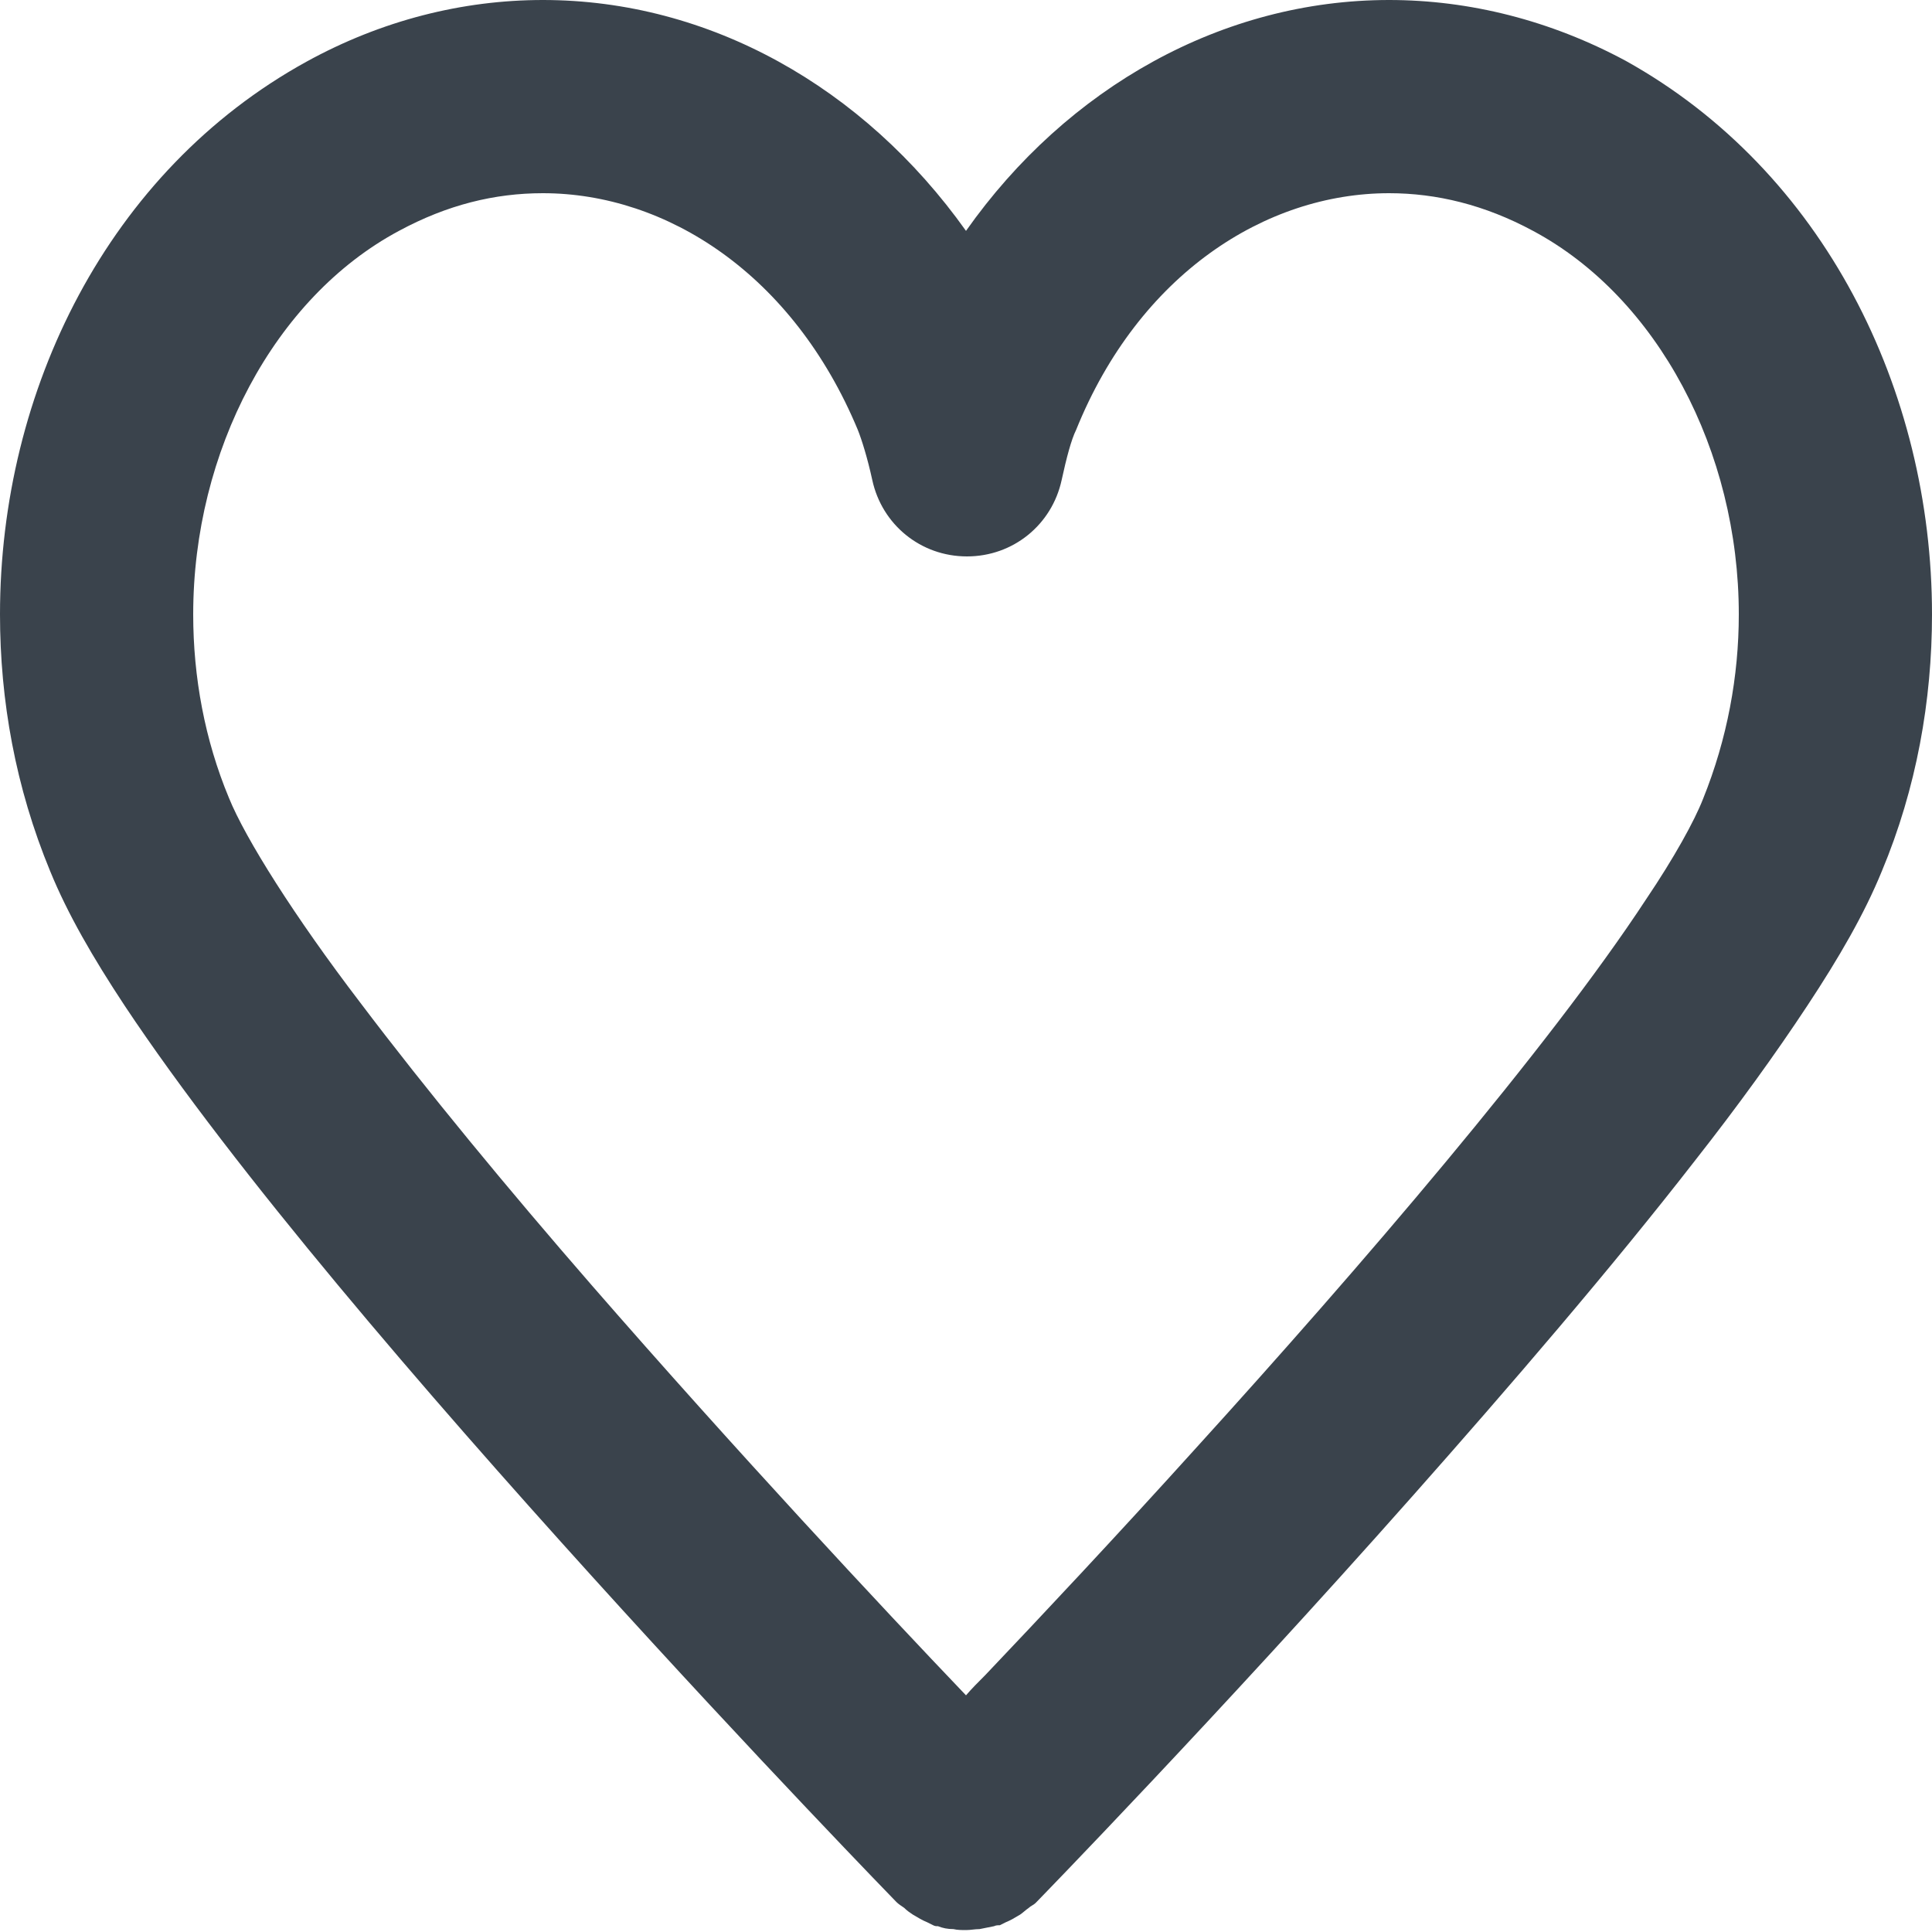
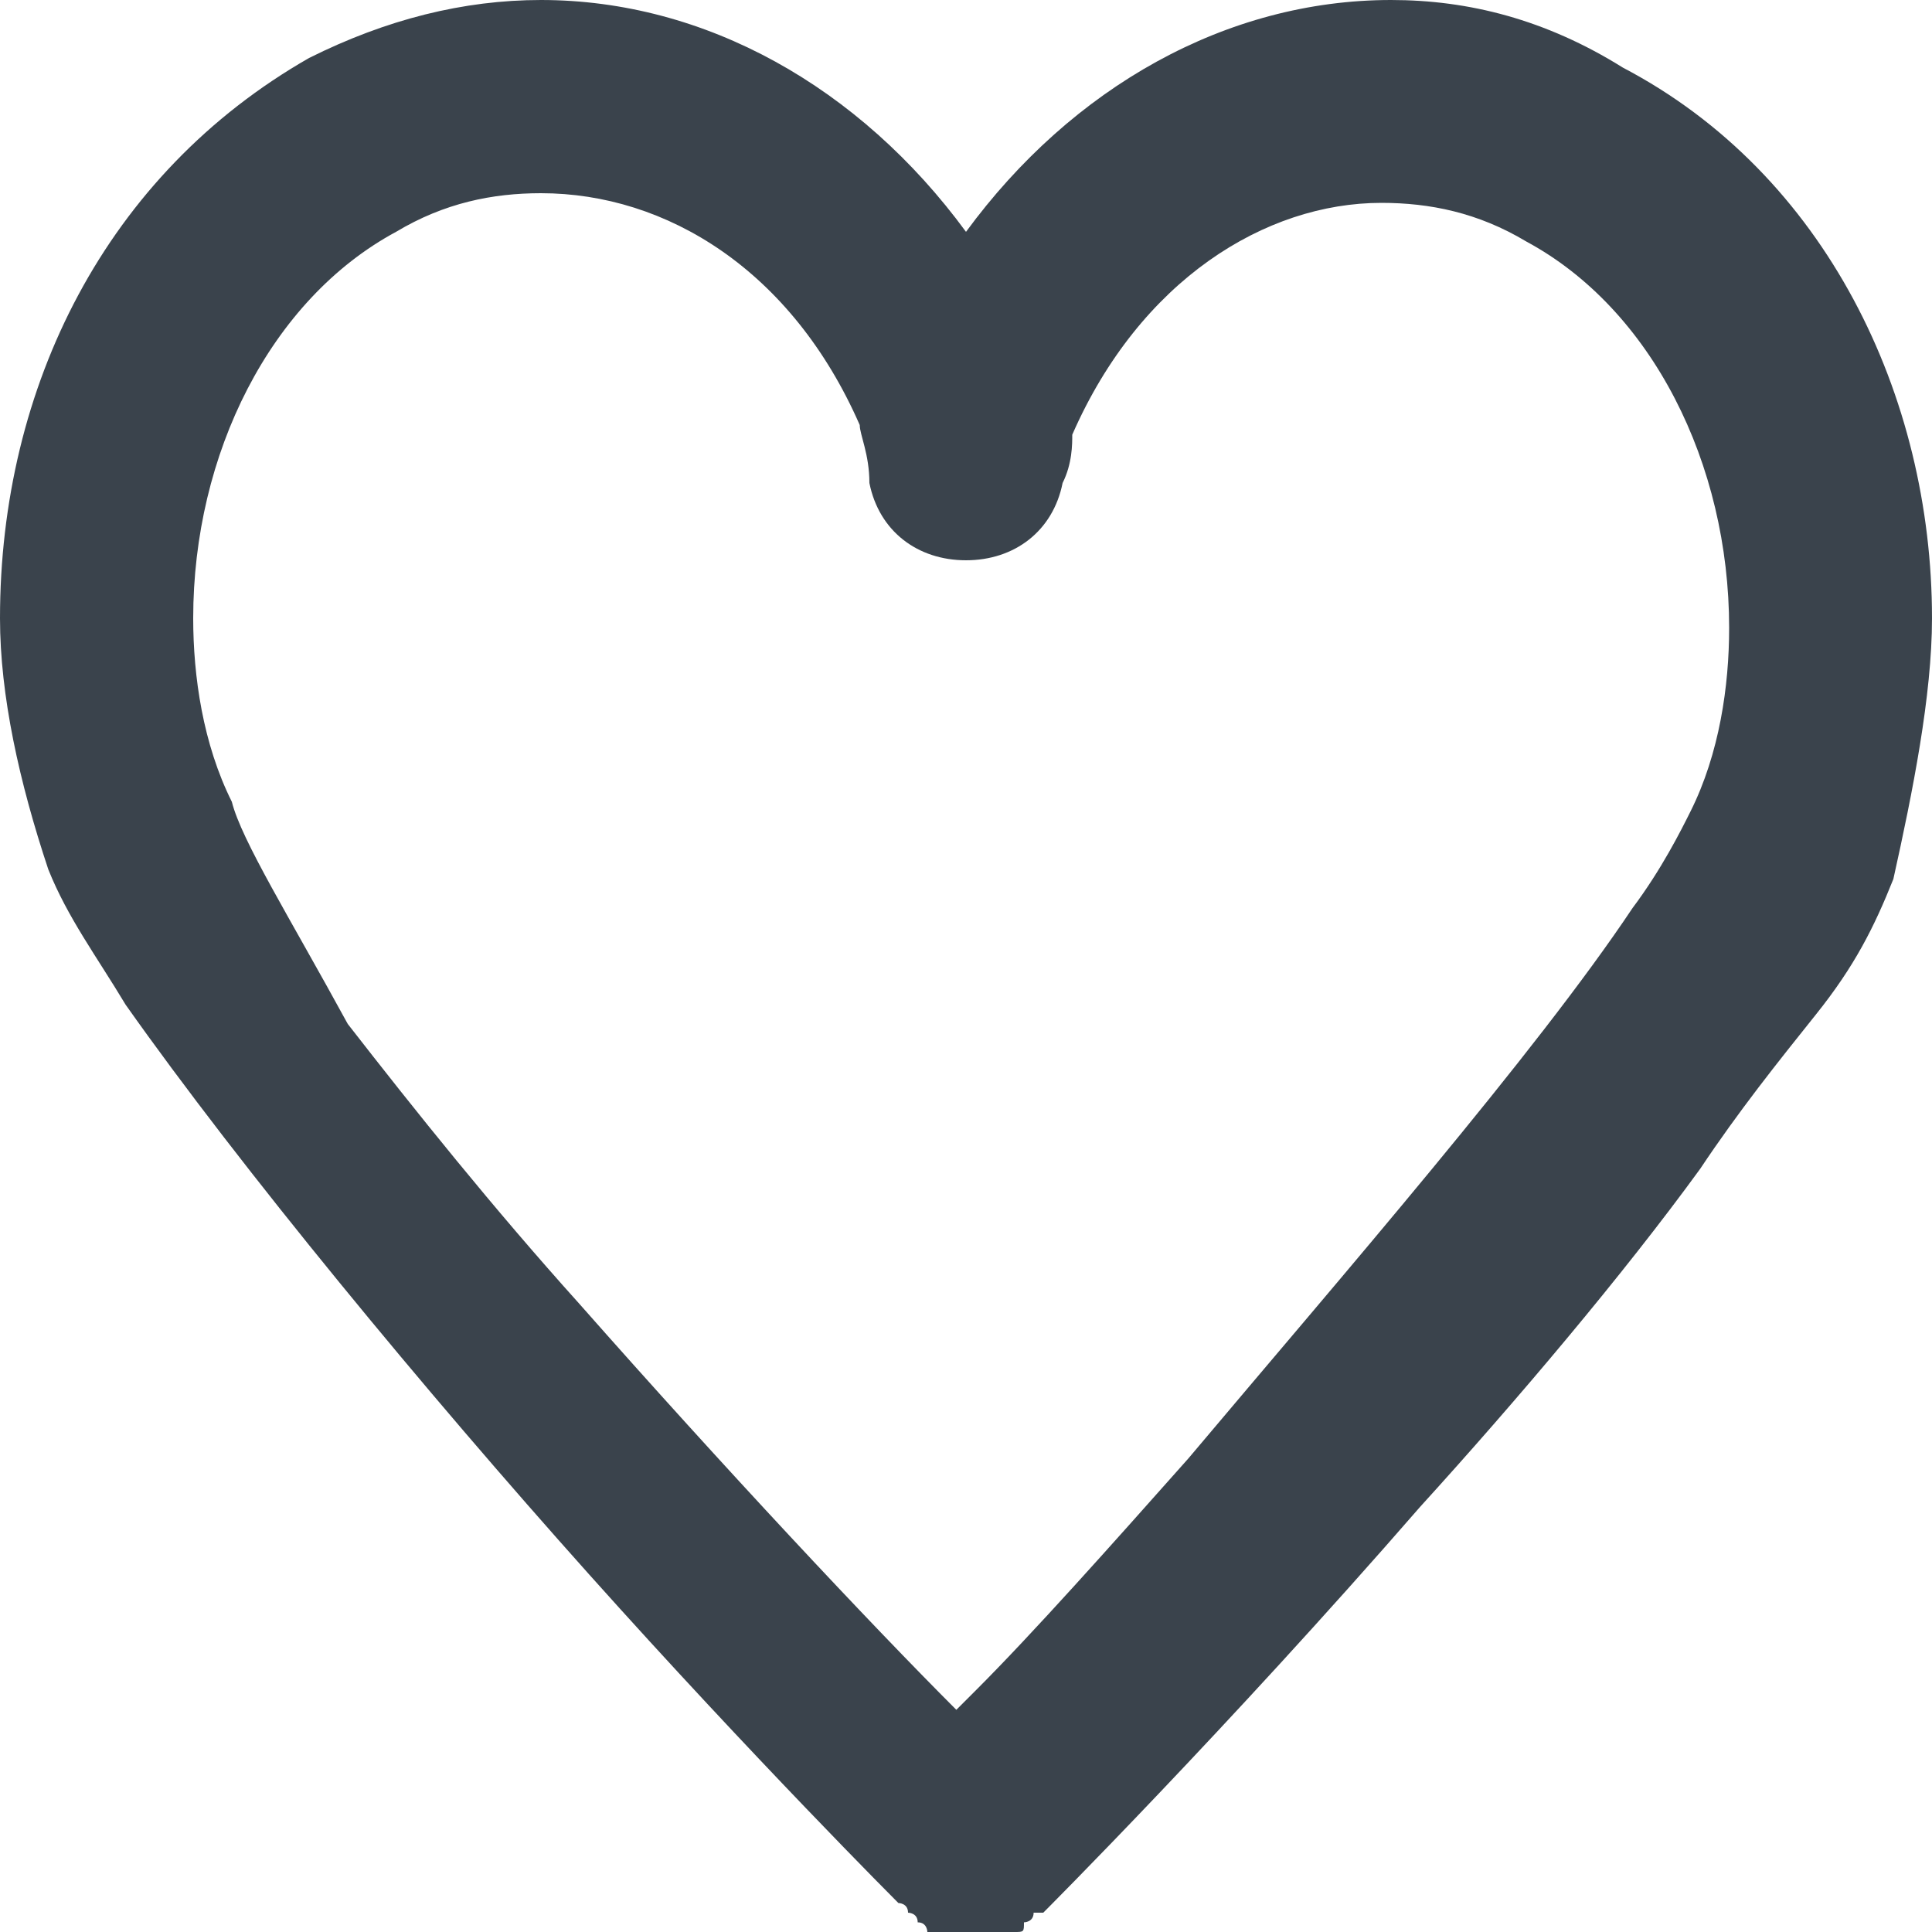
- <svg xmlns="http://www.w3.org/2000/svg" version="1.1" id="Calque_1" x="0px" y="0px" viewBox="0 0 20 20" enable-background="new 0 0 20 20" xml:space="preserve">
-   <path fill="none" d="M3.72,10.38c0.68,0.9,1.53,1.93,2.4,2.93c1.48,1.7,3.01,3.33,3.87,4.24c0.07-0.07,0.13-0.13,0.2-0.21  c0.57-0.6,1.34-1.43,2.19-2.36c1.68-1.86,3.64-4.14,4.65-5.67c0.29-0.43,0.5-0.81,0.59-1.04C17.88,7.66,18,7.01,18,6.36  c0-1.7-0.84-3.28-2.13-3.97l0.48-0.88l-0.48,0.88C15.37,2.12,14.88,2,14.38,2c-1.29,0-2.6,0.84-3.26,2.45  c-0.04,0.1-0.1,0.29-0.15,0.52c-0.1,0.46-0.51,0.79-0.98,0.79S9.12,5.44,9.02,4.97c-0.05-0.23-0.1-0.42-0.15-0.52  C8.21,2.84,6.9,2,5.62,2C5.12,2,4.63,2.12,4.13,2.39C2.84,3.08,2,4.67,2,6.36c0,0.64,0.12,1.29,0.37,1.9  C2.53,8.68,3.04,9.49,3.72,10.38z" />
-   <path fill="#3A434C" d="M1.29,10.41c1.15,1.73,3.13,4.02,4.84,5.91c1.71,1.89,3.15,3.37,3.15,3.37c0.02,0.02,0.05,0.04,0.08,0.06  c0.03,0.03,0.06,0.05,0.09,0.07c0.05,0.03,0.1,0.06,0.15,0.08c0.02,0.01,0.04,0.02,0.06,0.03c0.02,0.01,0.03,0.01,0.05,0.01  c0.05,0.02,0.1,0.03,0.16,0.03c0.04,0.01,0.09,0.01,0.13,0.01c0.05,0,0.09-0.01,0.14-0.01c0.05-0.01,0.1-0.02,0.15-0.03  c0.02-0.01,0.04-0.01,0.06-0.01c0.02-0.01,0.04-0.02,0.06-0.03c0.05-0.02,0.1-0.05,0.15-0.08c0.03-0.02,0.06-0.05,0.09-0.07  c0.02-0.02,0.05-0.03,0.07-0.05c0.01-0.01,1.88-1.93,3.9-4.21c1.01-1.14,2.06-2.36,2.93-3.48c0.44-0.56,0.83-1.1,1.16-1.6  c0.33-0.5,0.59-0.95,0.77-1.39C19.84,8.16,20,7.25,20,6.36c0-2.32-1.12-4.59-3.17-5.73l0,0C16.05,0.21,15.21,0,14.38,0  C12.66,0,11.05,0.9,10,2.39C8.94,0.9,7.34,0,5.62,0C4.79,0,3.95,0.21,3.17,0.64C1.12,1.77,0,4.04,0,6.36c0,0.89,0.16,1.79,0.52,2.66  C0.7,9.46,0.96,9.91,1.29,10.41z M4.13,2.39C4.63,2.12,5.12,2,5.62,2C6.9,2,8.21,2.84,8.88,4.45c0.04,0.1,0.1,0.29,0.15,0.52  c0.1,0.46,0.5,0.79,0.98,0.79s0.88-0.33,0.98-0.79c0.05-0.23,0.1-0.42,0.15-0.52C11.79,2.84,13.1,2,14.38,2  c0.49,0,0.99,0.12,1.49,0.39l0.48-0.88l-0.48,0.88C17.16,3.08,18,4.67,18,6.36c0,0.64-0.12,1.29-0.37,1.91  c-0.09,0.23-0.3,0.61-0.59,1.04c-1.01,1.54-2.97,3.82-4.65,5.67c-0.84,0.93-1.62,1.76-2.19,2.36c-0.08,0.08-0.14,0.14-0.2,0.21  c-0.87-0.91-2.39-2.54-3.87-4.24c-0.87-1-1.72-2.03-2.4-2.93c-0.68-0.89-1.19-1.7-1.36-2.12C2.12,7.66,2,7.01,2,6.36  C2,4.67,2.84,3.08,4.13,2.39z" />
+ <svg xmlns="http://www.w3.org/2000/svg" version="1.1" id="Calque_1" x="0px" y="0px" viewBox="0 0 20 20" style="enable-background:new 0 0 20 20;" xml:space="preserve">
+   <style type="text/css">
+ 	.st0{fill:#3A434C;}
+ </style>
+   <path class="st0" d="M1.3,10.4c1.2,1.7,3.1,4,4.8,5.9s3.2,3.4,3.2,3.4c0,0,0.1,0,0.1,0.1c0,0,0.1,0,0.1,0.1c0.1,0,0.1,0.1,0.1,0.1  c0,0,0,0,0.1,0s0,0,0.1,0c0.1,0,0.1,0,0.2,0c0,0,0.1,0,0.1,0c0.1,0,0.1,0,0.1,0c0.1,0,0.1,0,0.1,0c0,0,0,0,0.1,0c0,0,0,0,0.1,0  c0.1,0,0.1,0,0.1-0.1c0,0,0.1,0,0.1-0.1c0,0,0.1,0,0.1,0c0,0,1.9-1.9,3.9-4.2c1-1.1,2.1-2.4,2.9-3.5c0.4-0.6,0.8-1.1,1.2-1.6  s0.6-0.9,0.8-1.4C19.8,8.2,20,7.2,20,6.4c0-2.3-1.1-4.6-3.2-5.7l0,0C16,0.2,15.2,0,14.4,0c-1.7,0-3.3,0.9-4.4,2.4  C8.9,0.9,7.3,0,5.6,0C4.8,0,4,0.2,3.2,0.6C1.1,1.8,0,4,0,6.4C0,7.2,0.2,8.1,0.5,9C0.7,9.5,1,9.9,1.3,10.4z M4.1,2.4  C4.6,2.1,5.1,2,5.6,2c1.3,0,2.6,0.8,3.3,2.4C8.9,4.5,9,4.7,9,5c0.1,0.5,0.5,0.8,1,0.8s0.9-0.3,1-0.8c0.1-0.2,0.1-0.4,0.1-0.5  c0.7-1.6,2-2.4,3.2-2.4c0.5,0,1,0.1,1.5,0.4l0.5-0.9l-0.5,0.9c1.3,0.7,2.1,2.3,2.1,4c0,0.6-0.1,1.3-0.4,1.9c-0.1,0.2-0.3,0.6-0.6,1  c-1,1.5-3,3.8-4.6,5.7c-0.8,0.9-1.6,1.8-2.2,2.4c-0.1,0.1-0.1,0.1-0.2,0.2c-0.9-0.9-2.4-2.5-3.9-4.2c-0.9-1-1.7-2-2.4-2.9  C3,9.5,2.5,8.7,2.4,8.3C2.1,7.7,2,7,2,6.4C2,4.7,2.8,3.1,4.1,2.4z" />
</svg>
